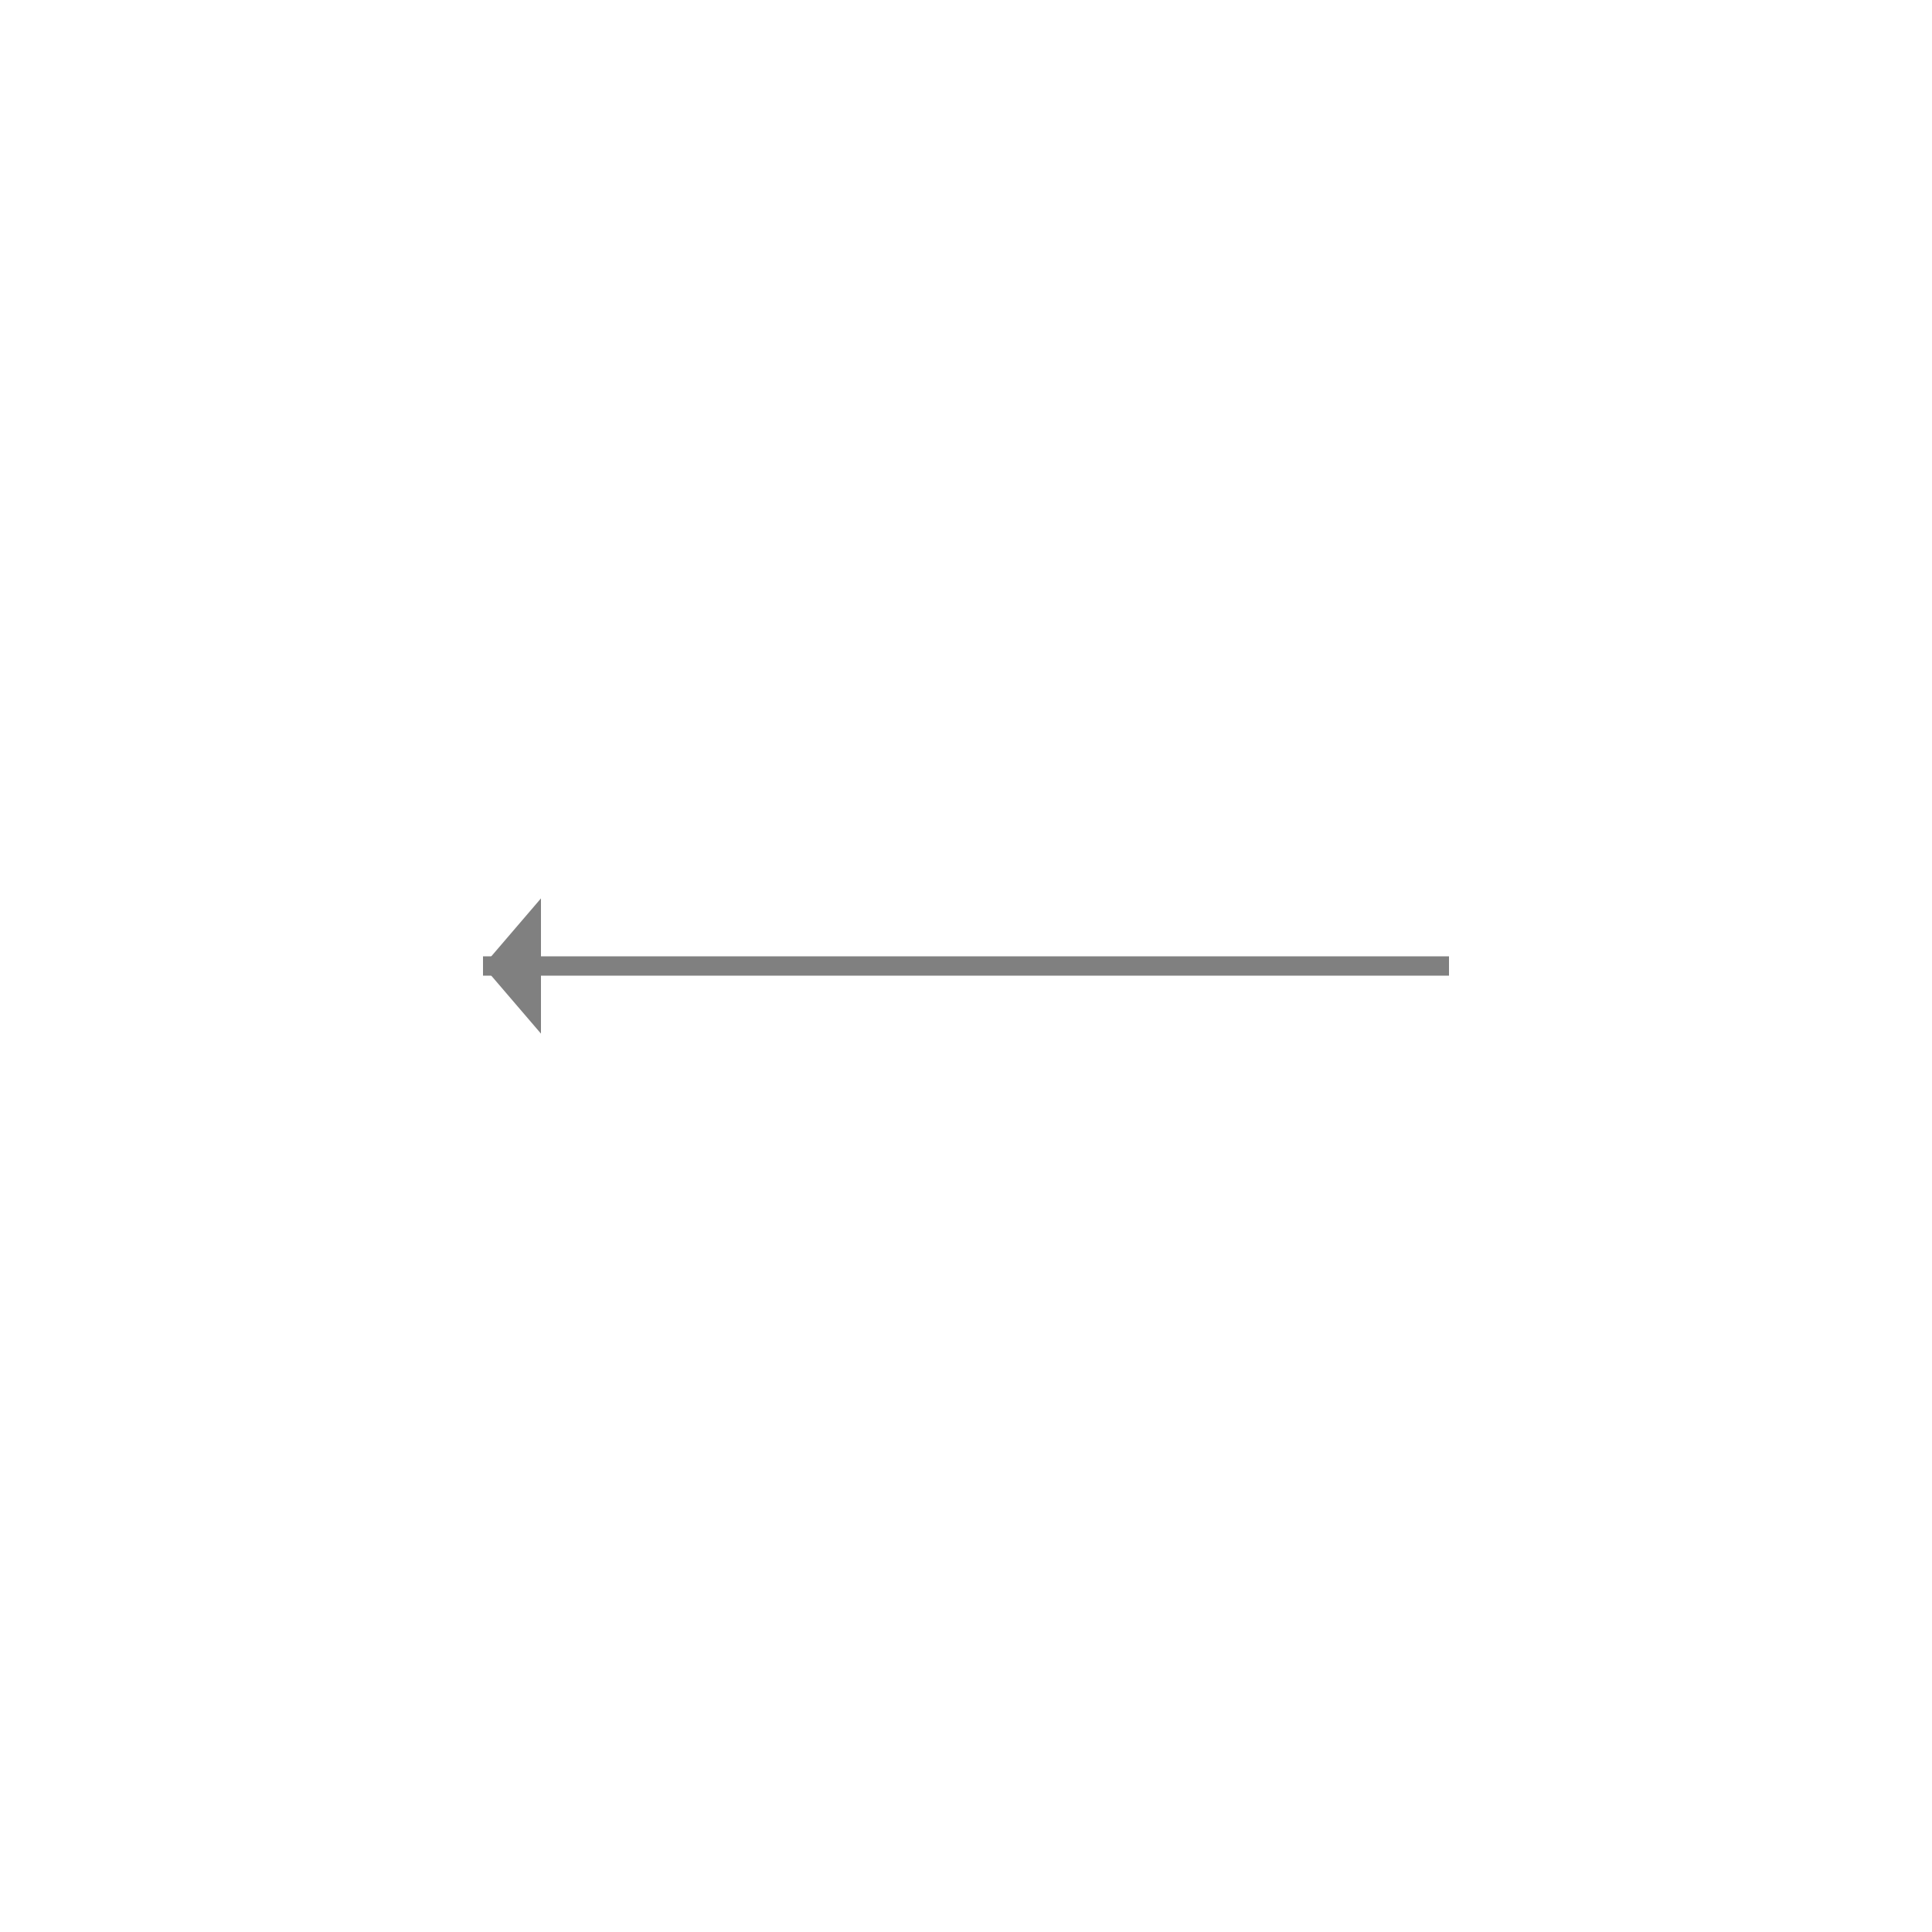
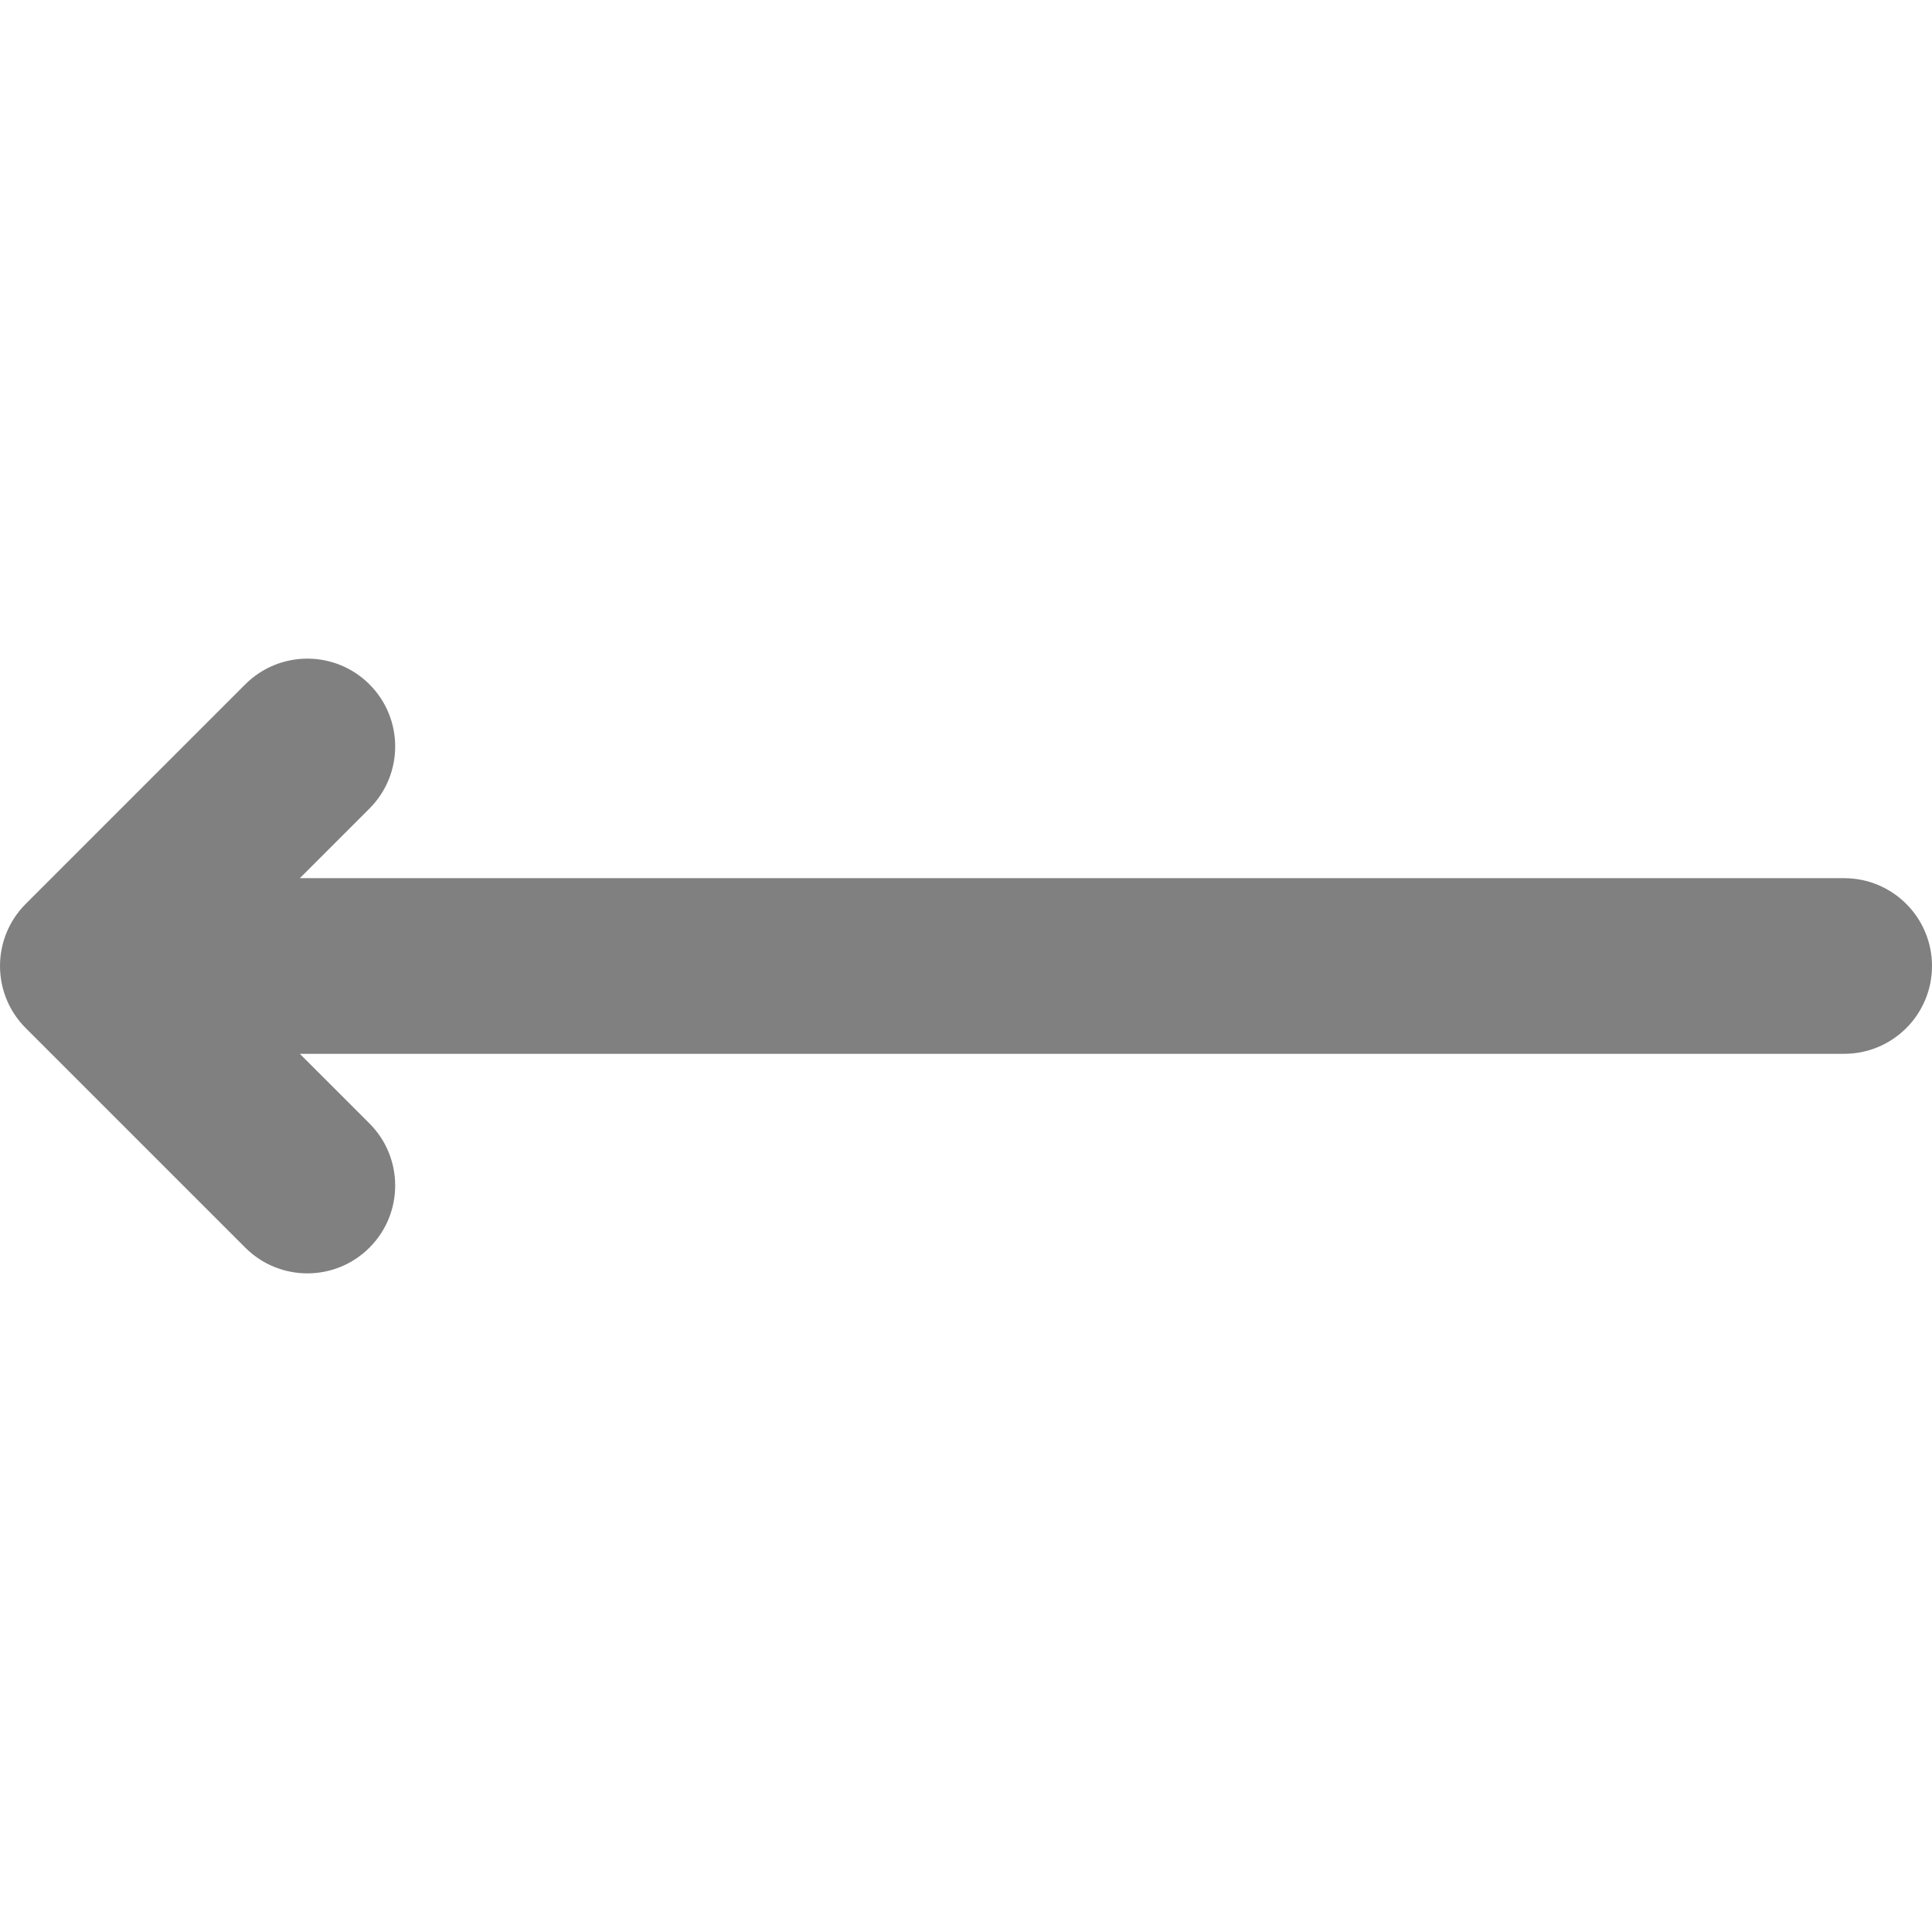
- <svg xmlns="http://www.w3.org/2000/svg" width="200" height="200" viewBox="0 0 200 200">
-   <defs>
-     <marker id="arrowhead" markerWidth="10" markerHeight="7" refX="3" refY="3.5" orient="auto">
-       <polygon points="0 0, 3 3.5, 0 7" fill="gray" />
-     </marker>
-   </defs>
-   <line x1="150" y1="100" x2="50" y2="100" stroke="gray" stroke-width="2" marker-end="url(#arrowhead)" />
+ <svg xmlns="http://www.w3.org/2000/svg" fill="gray" height="800px" width="800px" version="1.1" id="Layer_1" viewBox="0 0 330 330" xml:space="preserve">
+   <path id="XMLID_8_" d="M315,150H51.213l11.894-11.894c5.858-5.858,5.858-15.355,0-21.213c-5.858-5.858-15.355-5.858-21.213,0  l-37.5,37.5c-5.858,5.858-5.858,15.355,0,21.213l37.5,37.5c2.929,2.929,6.768,4.394,10.606,4.394c3.839,0,7.678-1.464,10.607-4.394  c5.858-5.858,5.858-15.355,0-21.213L51.213,180H315c8.284,0,15-6.716,15-15S323.284,150,315,150z" />
</svg>
